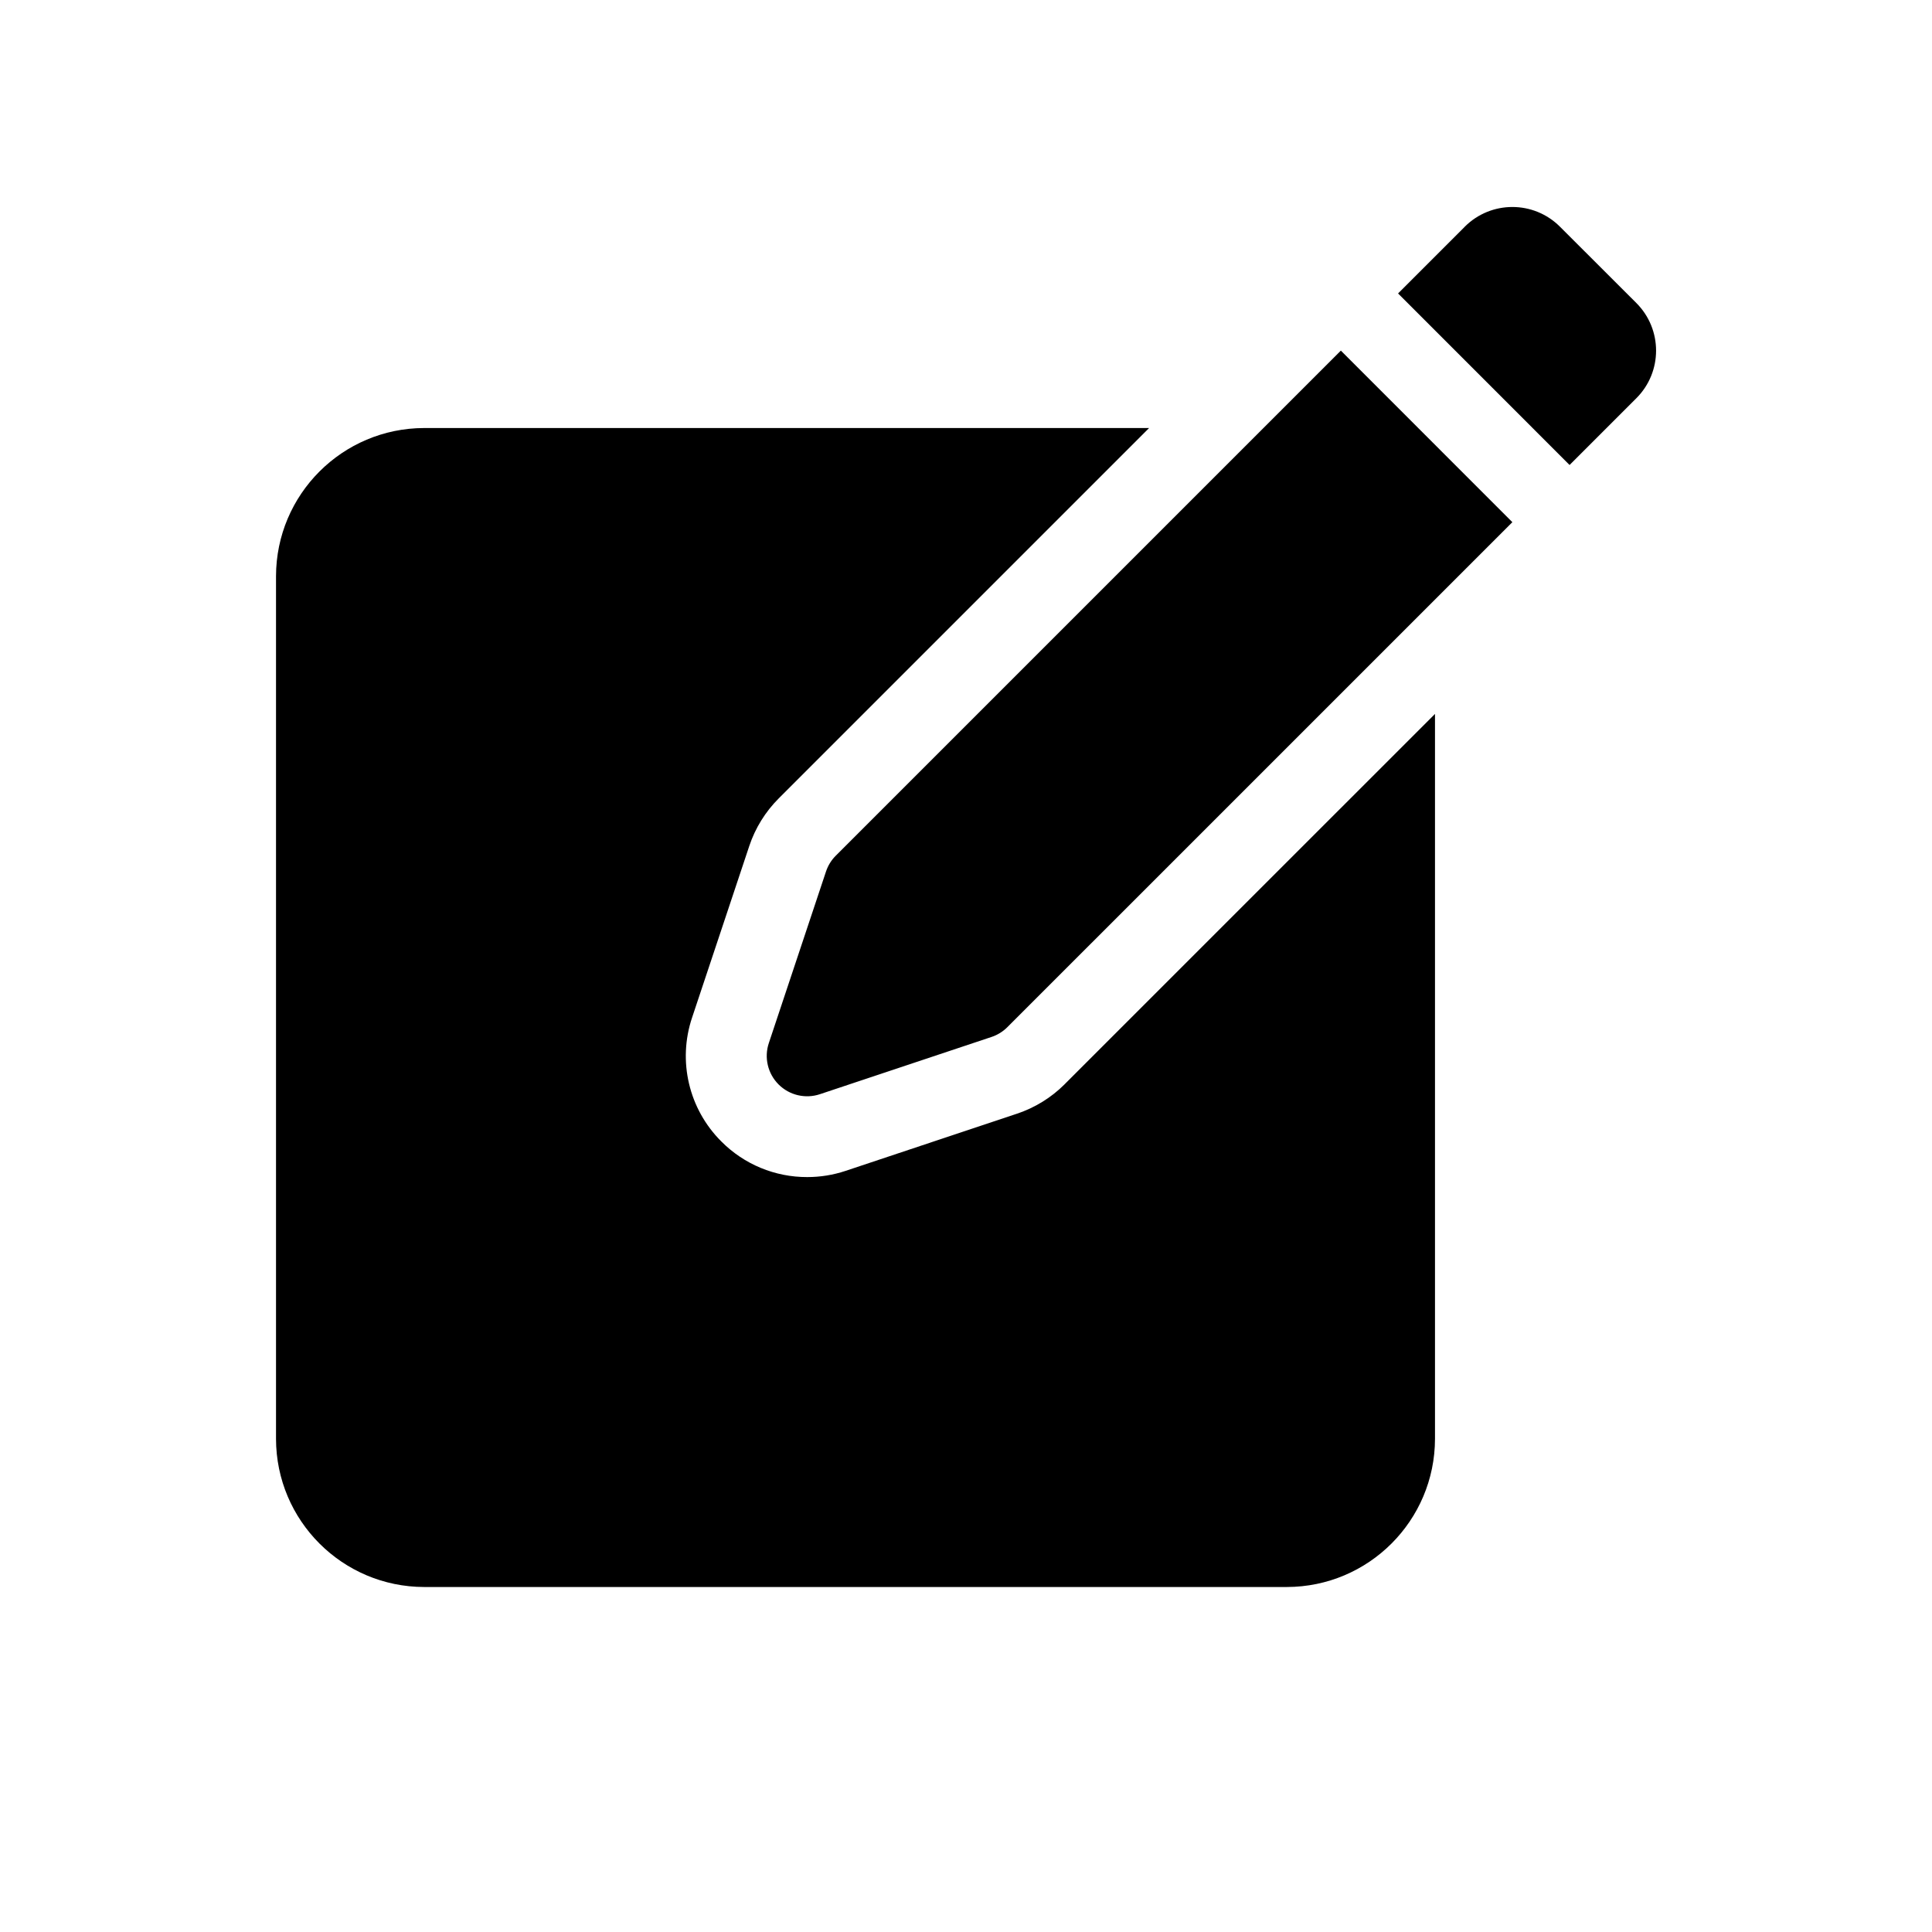
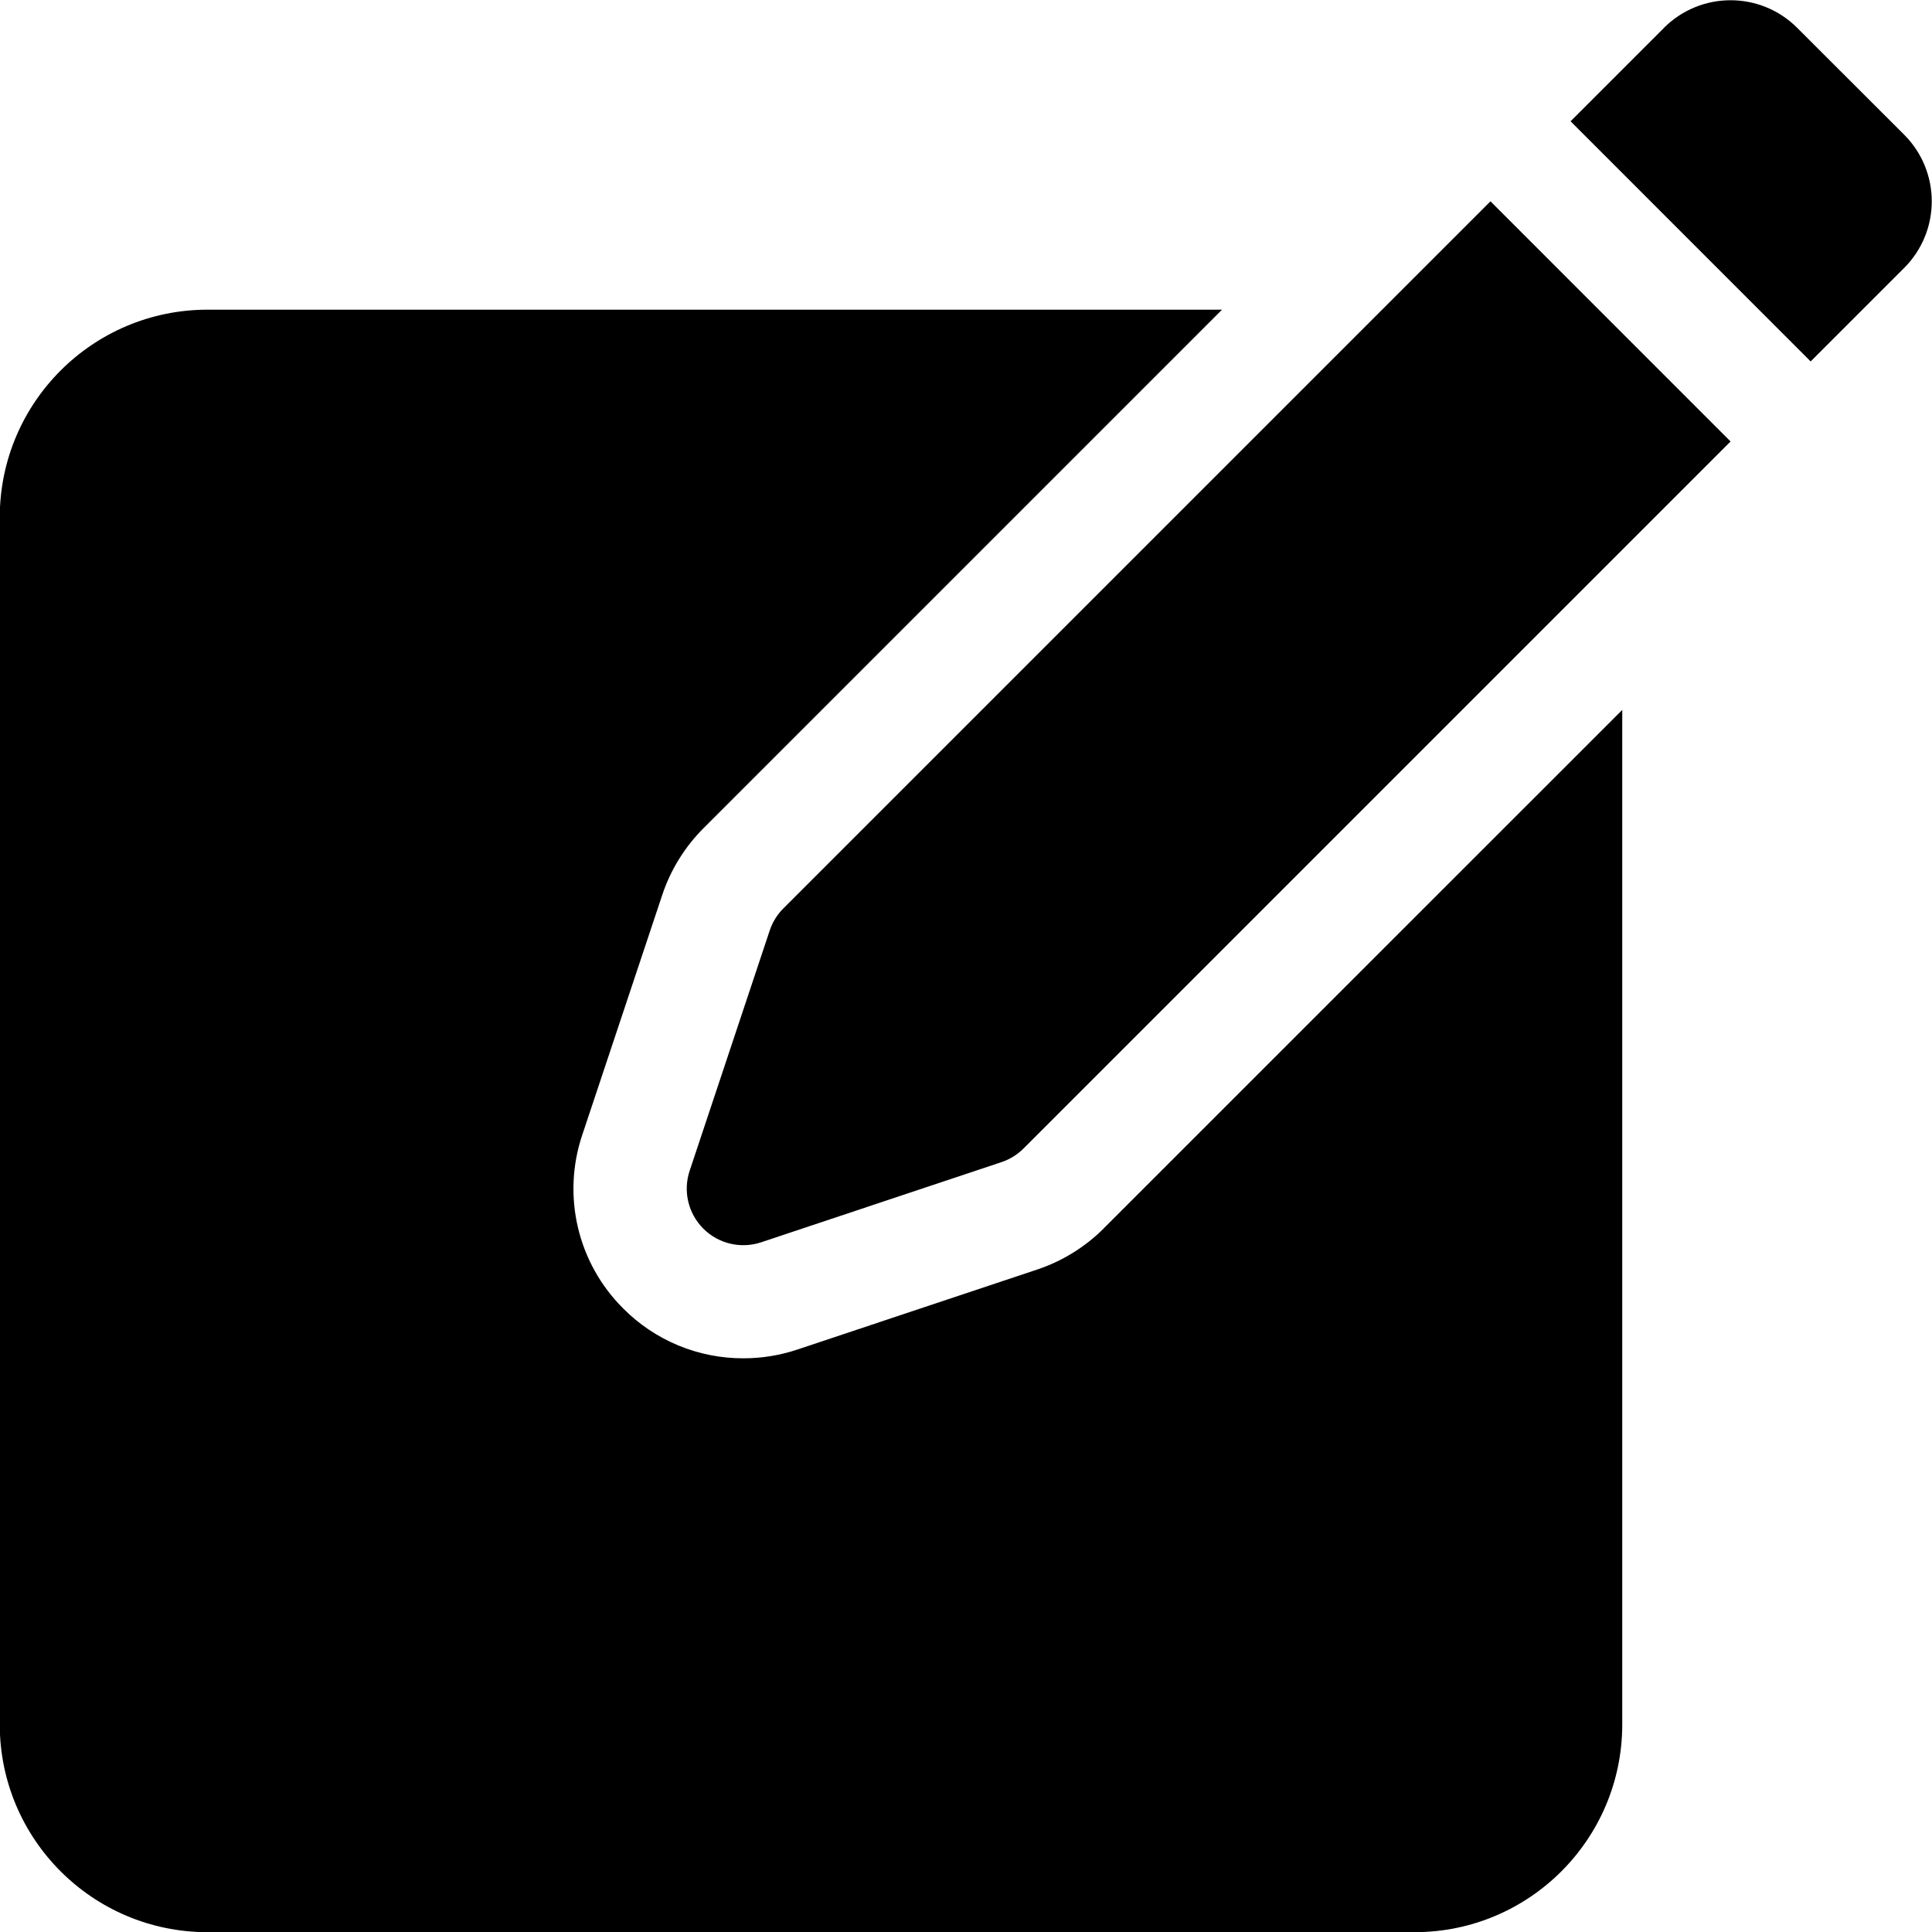
- <svg xmlns="http://www.w3.org/2000/svg" viewBox="0 0 44 44" fill="none">
+ <svg xmlns="http://www.w3.org/2000/svg" fill="none" viewBox="6.29 4.71 31.43 31.43">
  <path fill-rule="evenodd" clip-rule="evenodd" d="M33.358 5.164c.6-.6 1.571-.6 2.17 0L37.266 6.9c.6.6.6 1.571 0 2.17l-1.52 1.52-3.906-3.907 1.52-1.52ZM19.035 19.487a.92.92 0 0 0-.223.36l-1.302 3.907a.92.92 0 0 0 1.165 1.165l3.906-1.303a.92.92 0 0 0 .36-.222l11.502-11.502-3.906-3.907-11.502 11.502Zm5.208 5.21a2.779 2.779 0 0 1-1.08.666l-3.906 1.303a2.754 2.754 0 0 1-.873.141 2.744 2.744 0 0 1-1.954-.809 2.747 2.747 0 0 1-.667-2.827l1.302-3.906c.135-.405.366-.778.668-1.08l8.437-8.437H9.662a3.38 3.38 0 0 0-3.376 3.376v19.643a3.38 3.38 0 0 0 3.376 3.376h19.643a3.38 3.38 0 0 0 3.376-3.376V16.259l-8.438 8.437Z" fill="currentColor" />
</svg>
